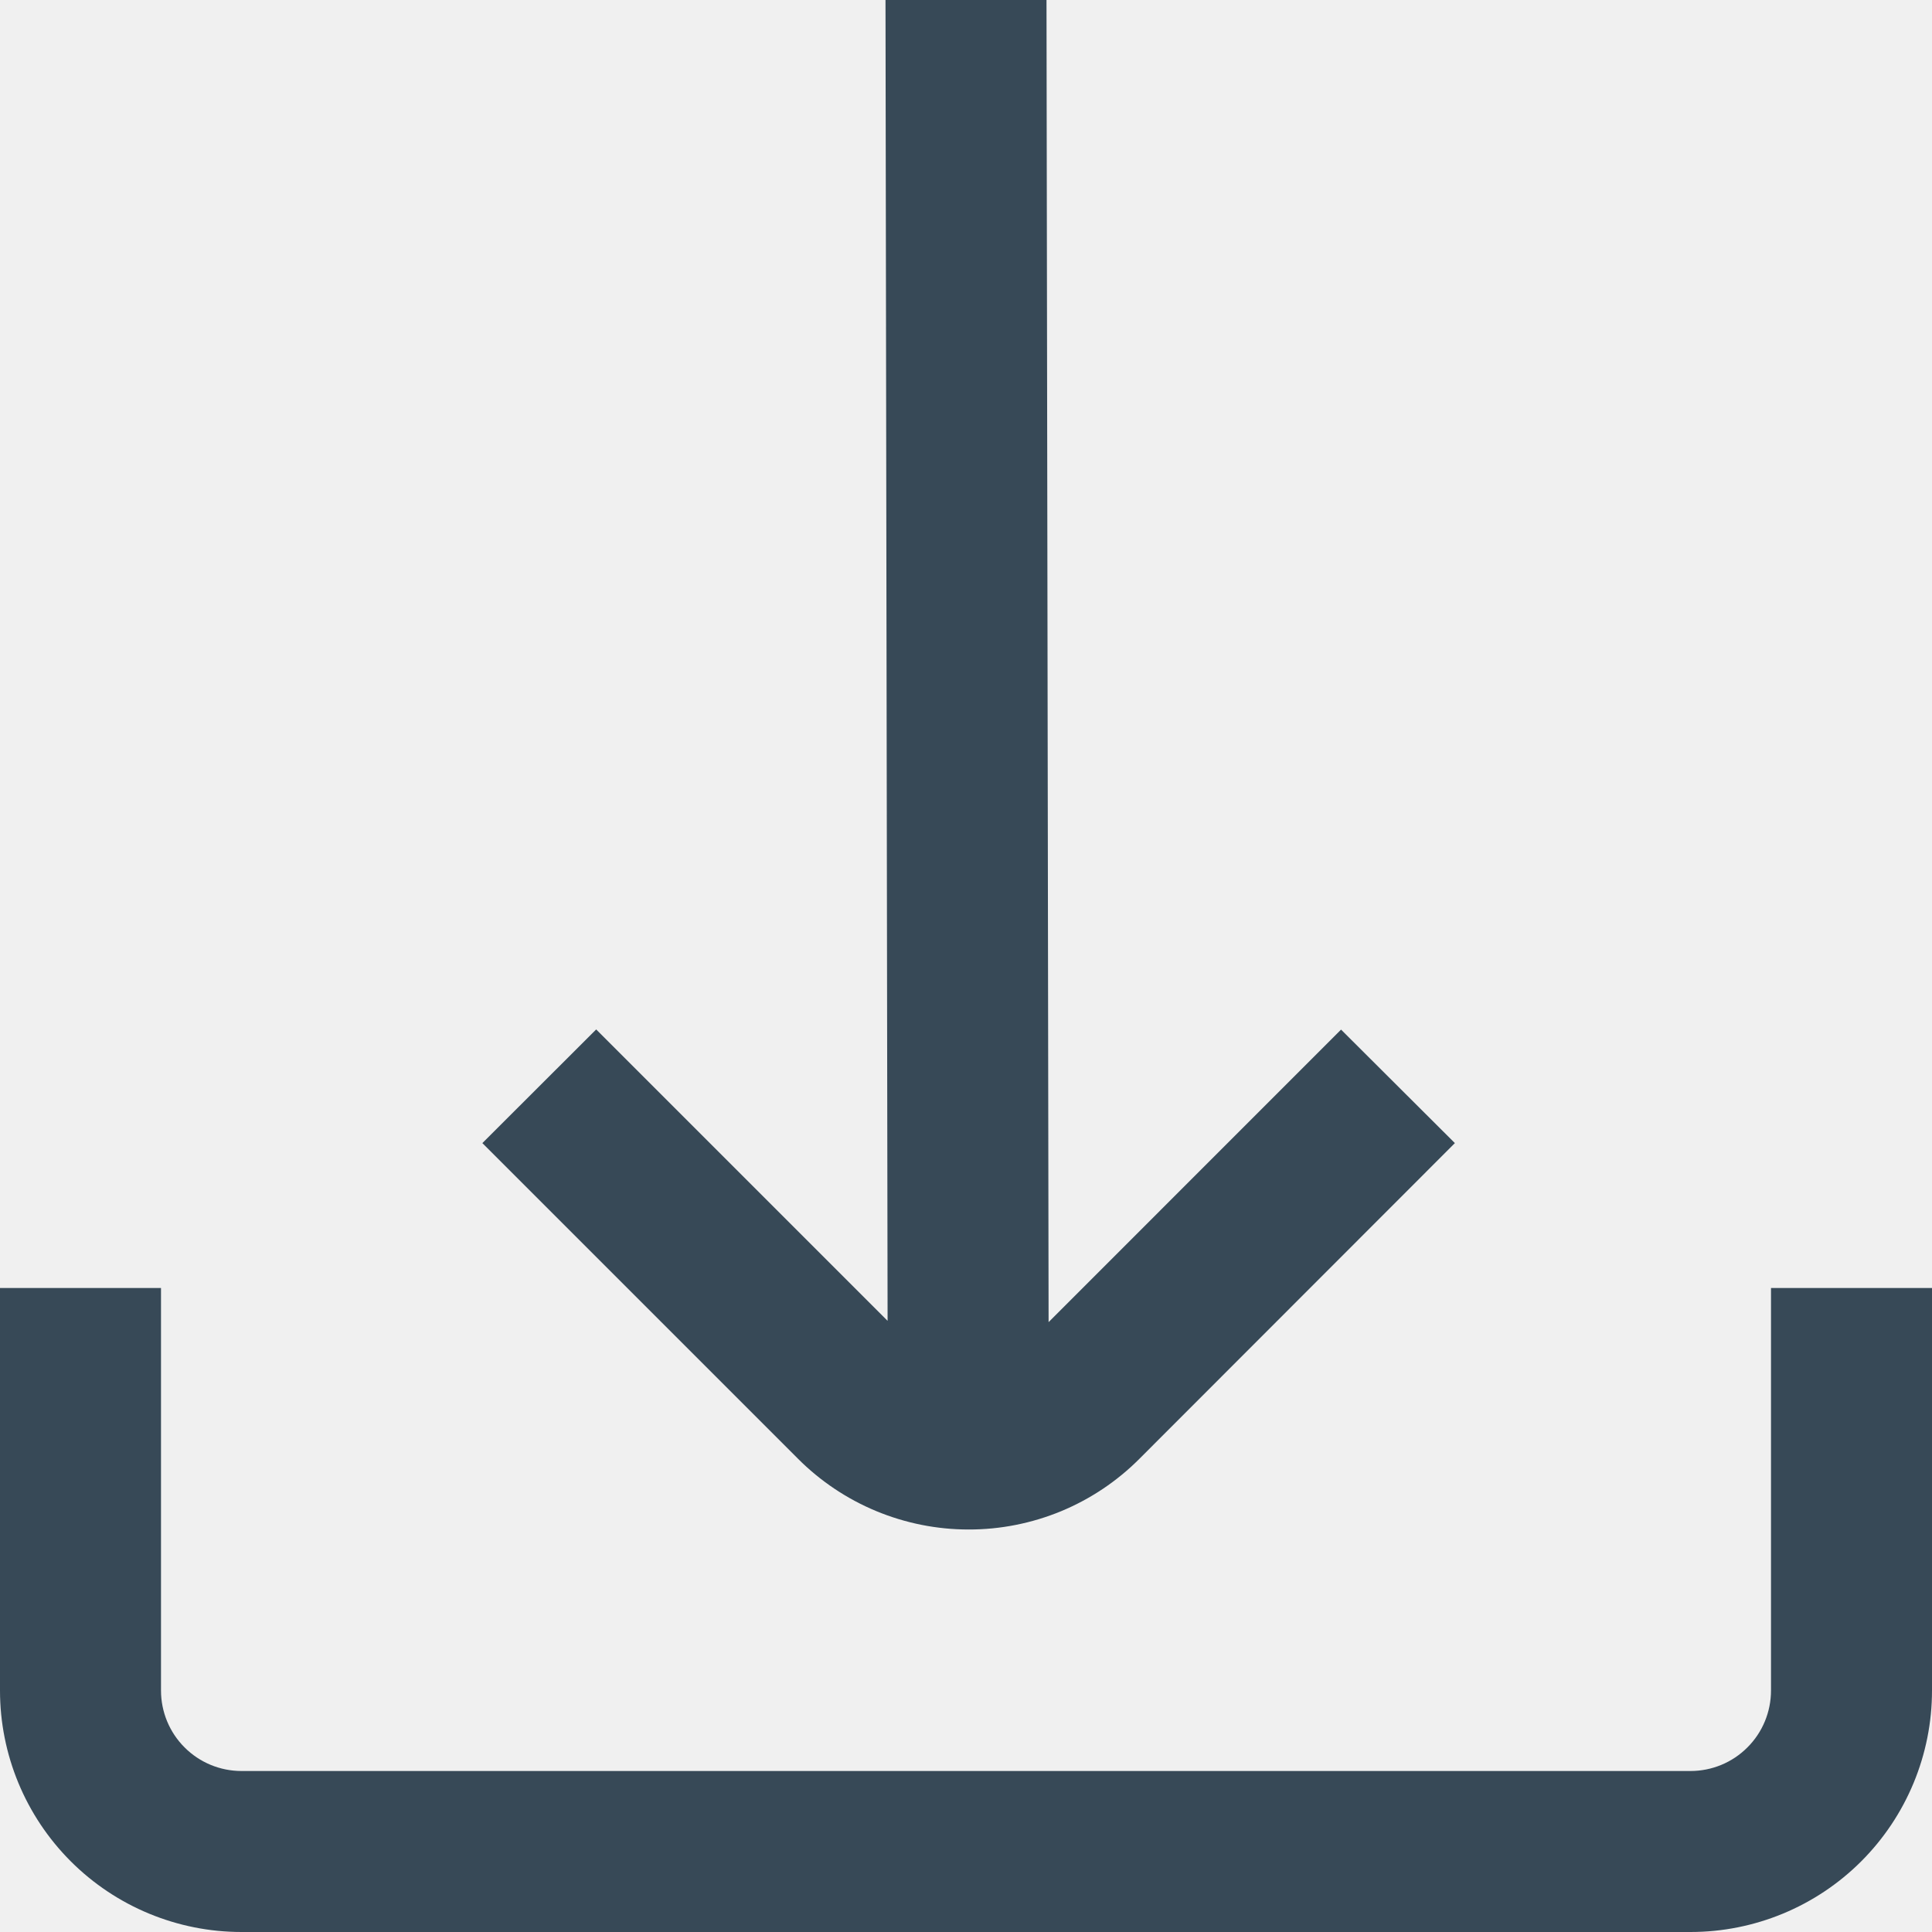
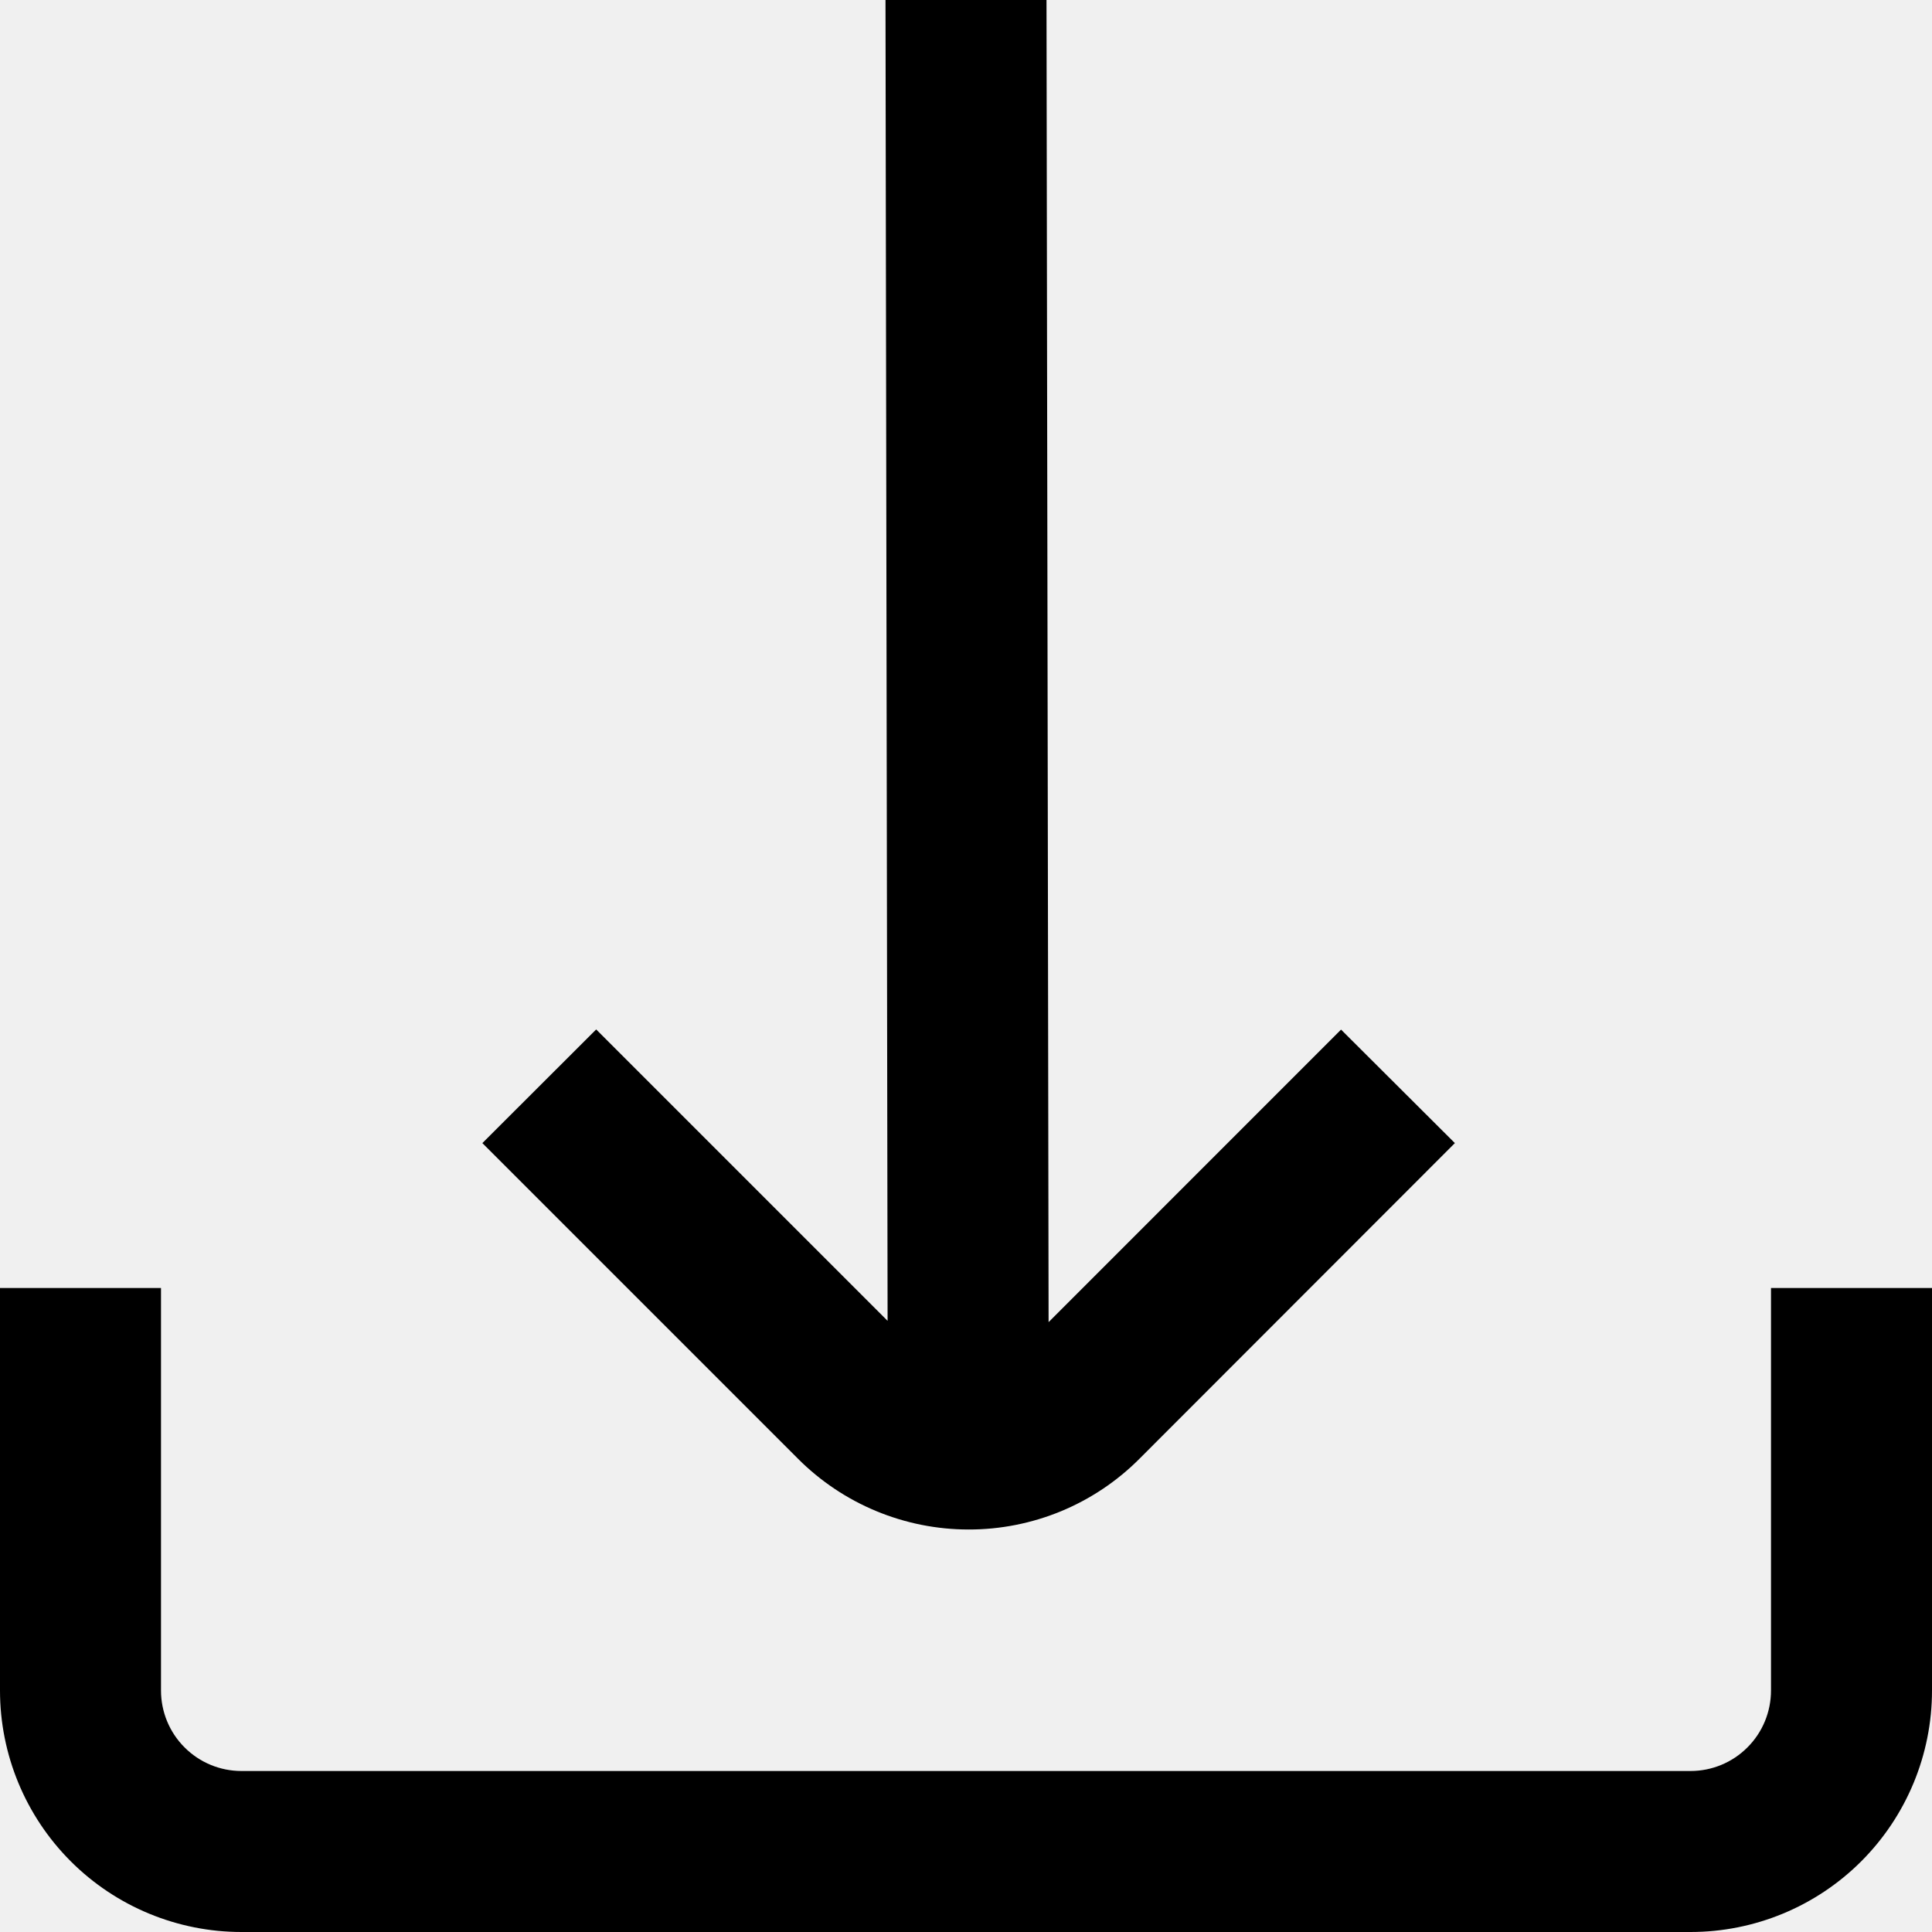
<svg xmlns="http://www.w3.org/2000/svg" width="24" height="24" viewBox="0 0 24 24" fill="none">
  <g clip-path="url(#clip0_10_20319)">
-     <path d="M12.032 19C12.426 19.001 12.817 18.923 13.181 18.773C13.545 18.622 13.876 18.401 14.154 18.122L18.073 14.2L16.659 12.79L13.026 16.424L13 0H11L11.026 16.408L7.406 12.788L5.992 14.2L9.911 18.119C10.189 18.398 10.52 18.62 10.884 18.771C11.248 18.922 11.638 19 12.032 19Z" fill="#374957" />
-     <path d="M22 16V21C22 21.265 21.895 21.52 21.707 21.707C21.52 21.895 21.265 22 21 22H3C2.735 22 2.48 21.895 2.293 21.707C2.105 21.52 2 21.265 2 21V16H0V21C0 21.796 0.316 22.559 0.879 23.122C1.441 23.684 2.204 24 3 24H21C21.796 24 22.559 23.684 23.121 23.122C23.684 22.559 24 21.796 24 21V16H22Z" fill="#374957" />
+     <path d="M12.032 19C12.426 19.001 12.817 18.923 13.181 18.773C13.545 18.622 13.876 18.401 14.154 18.122L18.073 14.2L16.659 12.79L13.026 16.424L13 0H11L11.026 16.408L7.406 12.788L5.992 14.2L9.911 18.119C10.189 18.398 10.52 18.62 10.884 18.771C11.248 18.922 11.638 19 12.032 19Z" fill="#000" />
+     <path d="M22 16V21C22 21.265 21.895 21.52 21.707 21.707C21.52 21.895 21.265 22 21 22H3C2.735 22 2.48 21.895 2.293 21.707C2.105 21.52 2 21.265 2 21V16H0V21C0 21.796 0.316 22.559 0.879 23.122C1.441 23.684 2.204 24 3 24H21C21.796 24 22.559 23.684 23.121 23.122C23.684 22.559 24 21.796 24 21V16H22Z" fill="#000" />
  </g>
  <defs>
    <clipPath id="clip0_10_20319">
      <rect width="24" height="24" fill="white" />
    </clipPath>
  </defs>
</svg>
